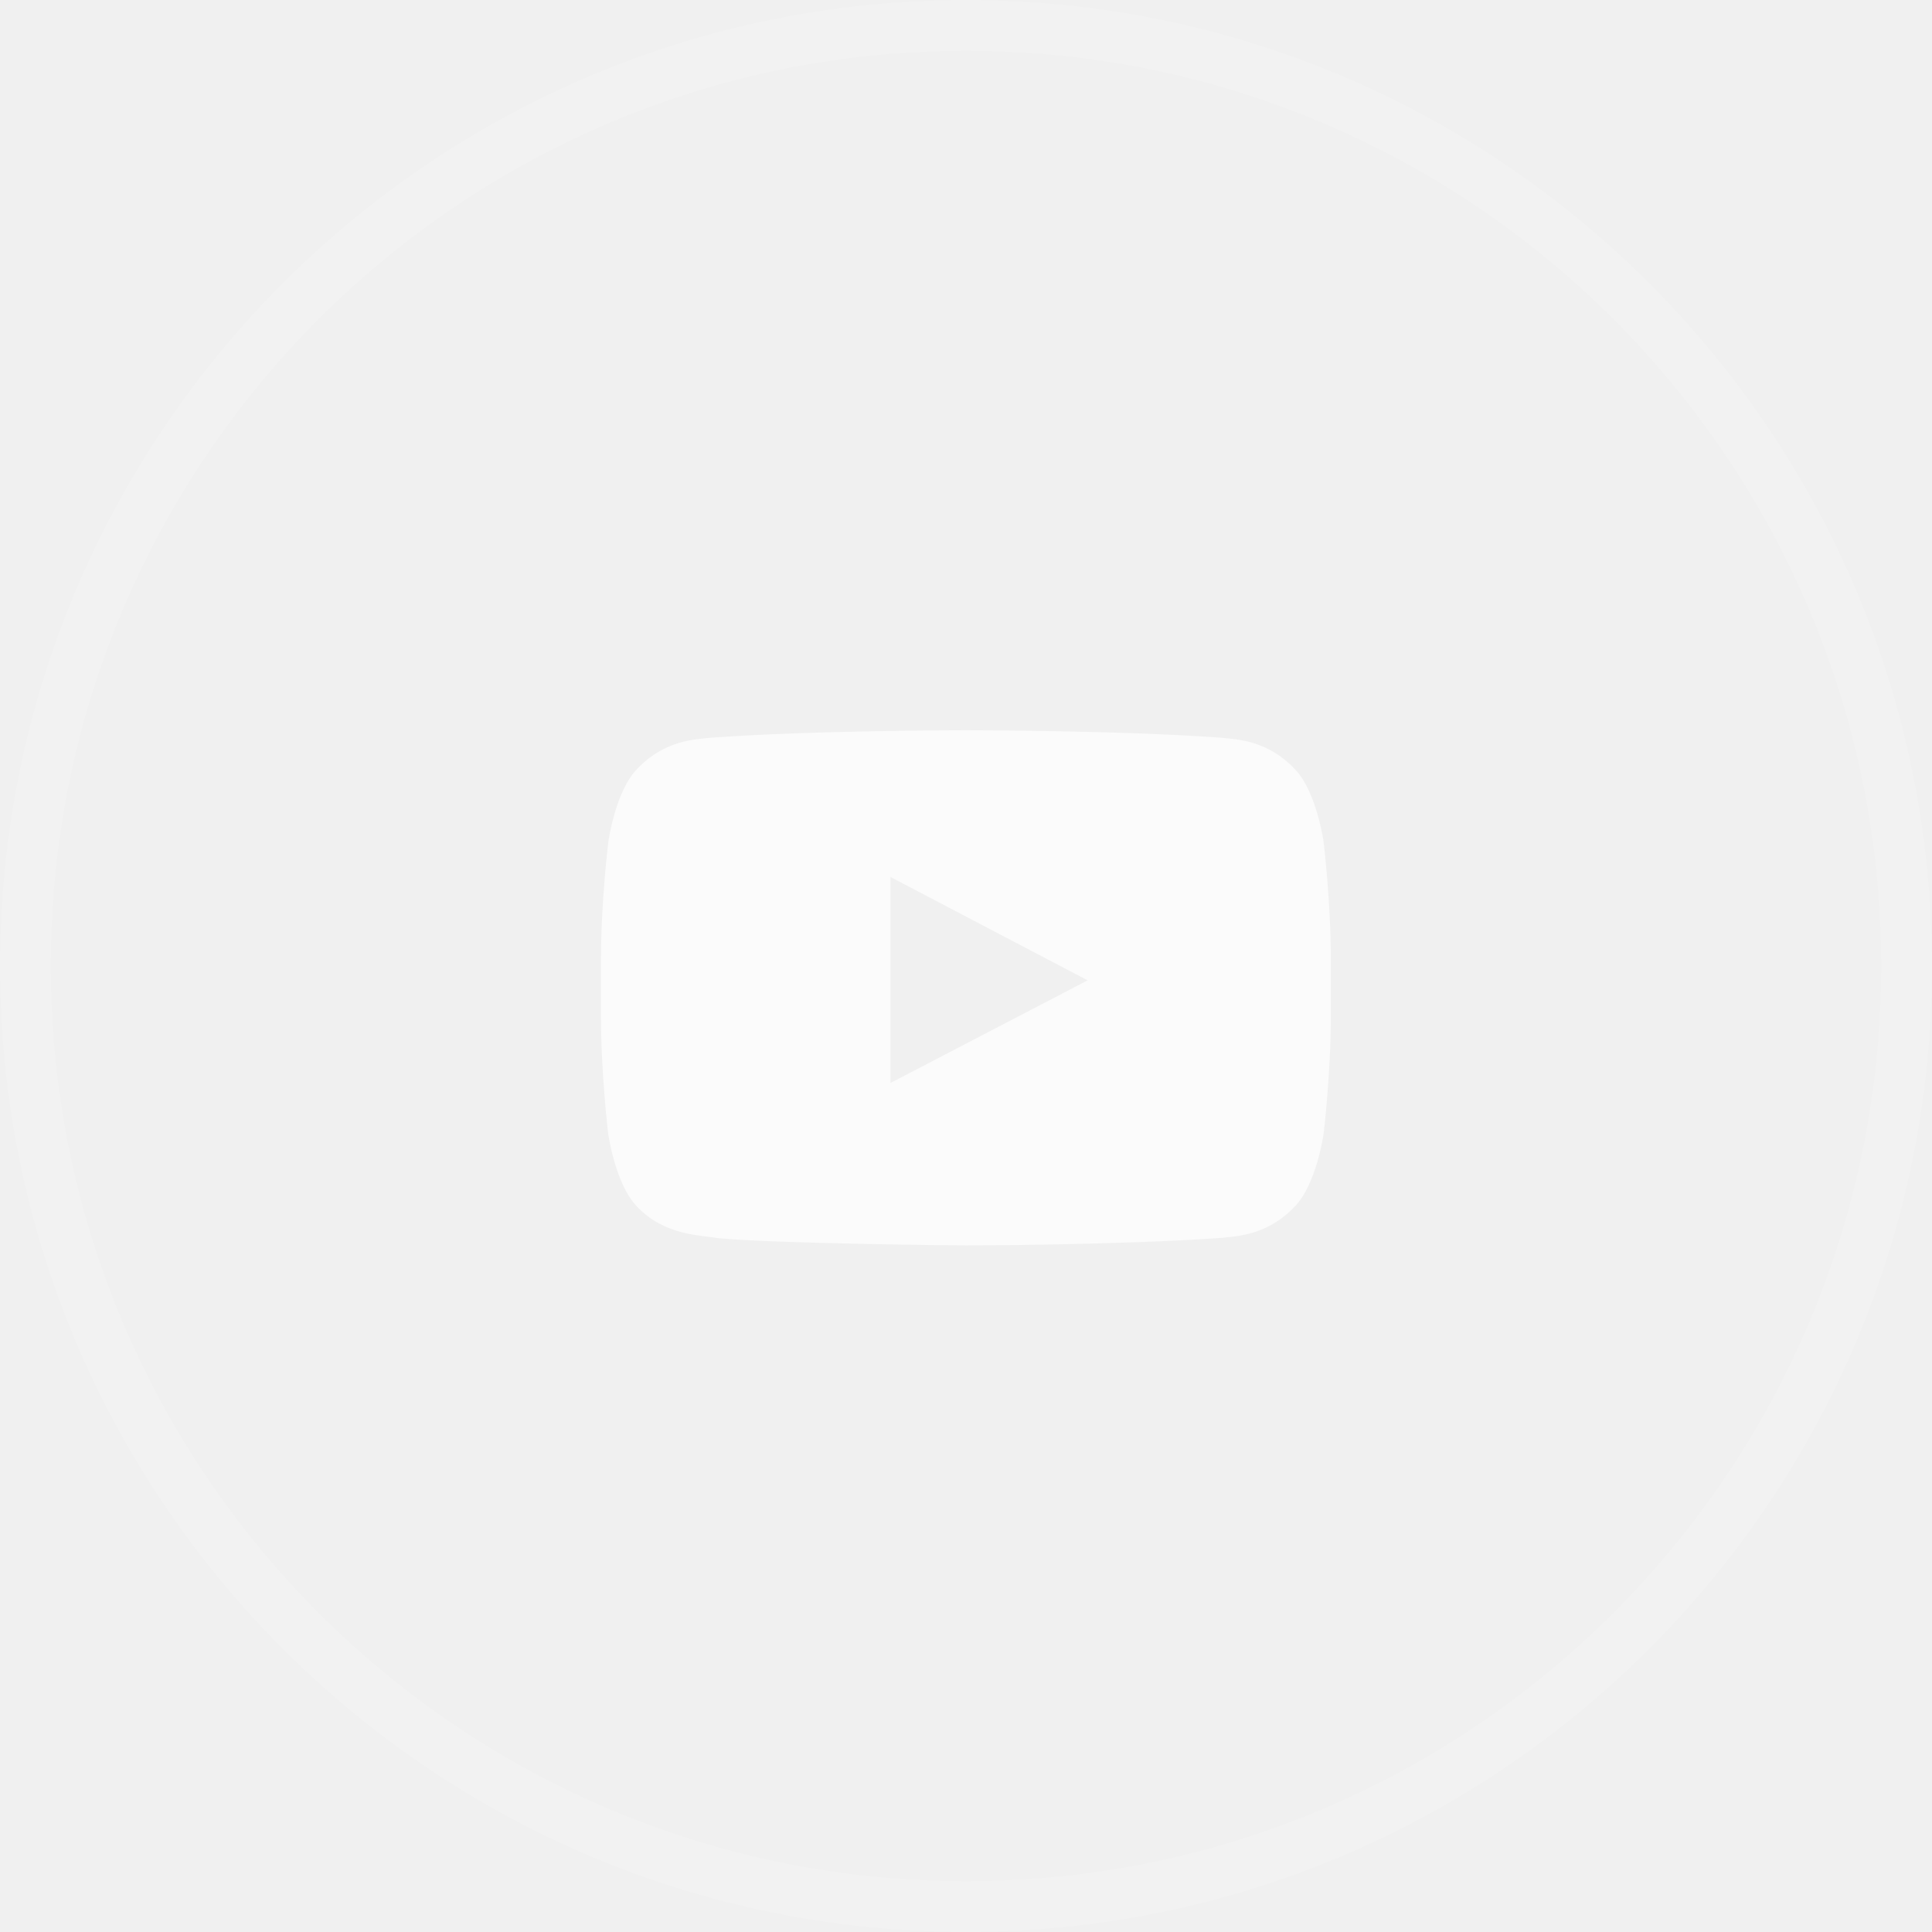
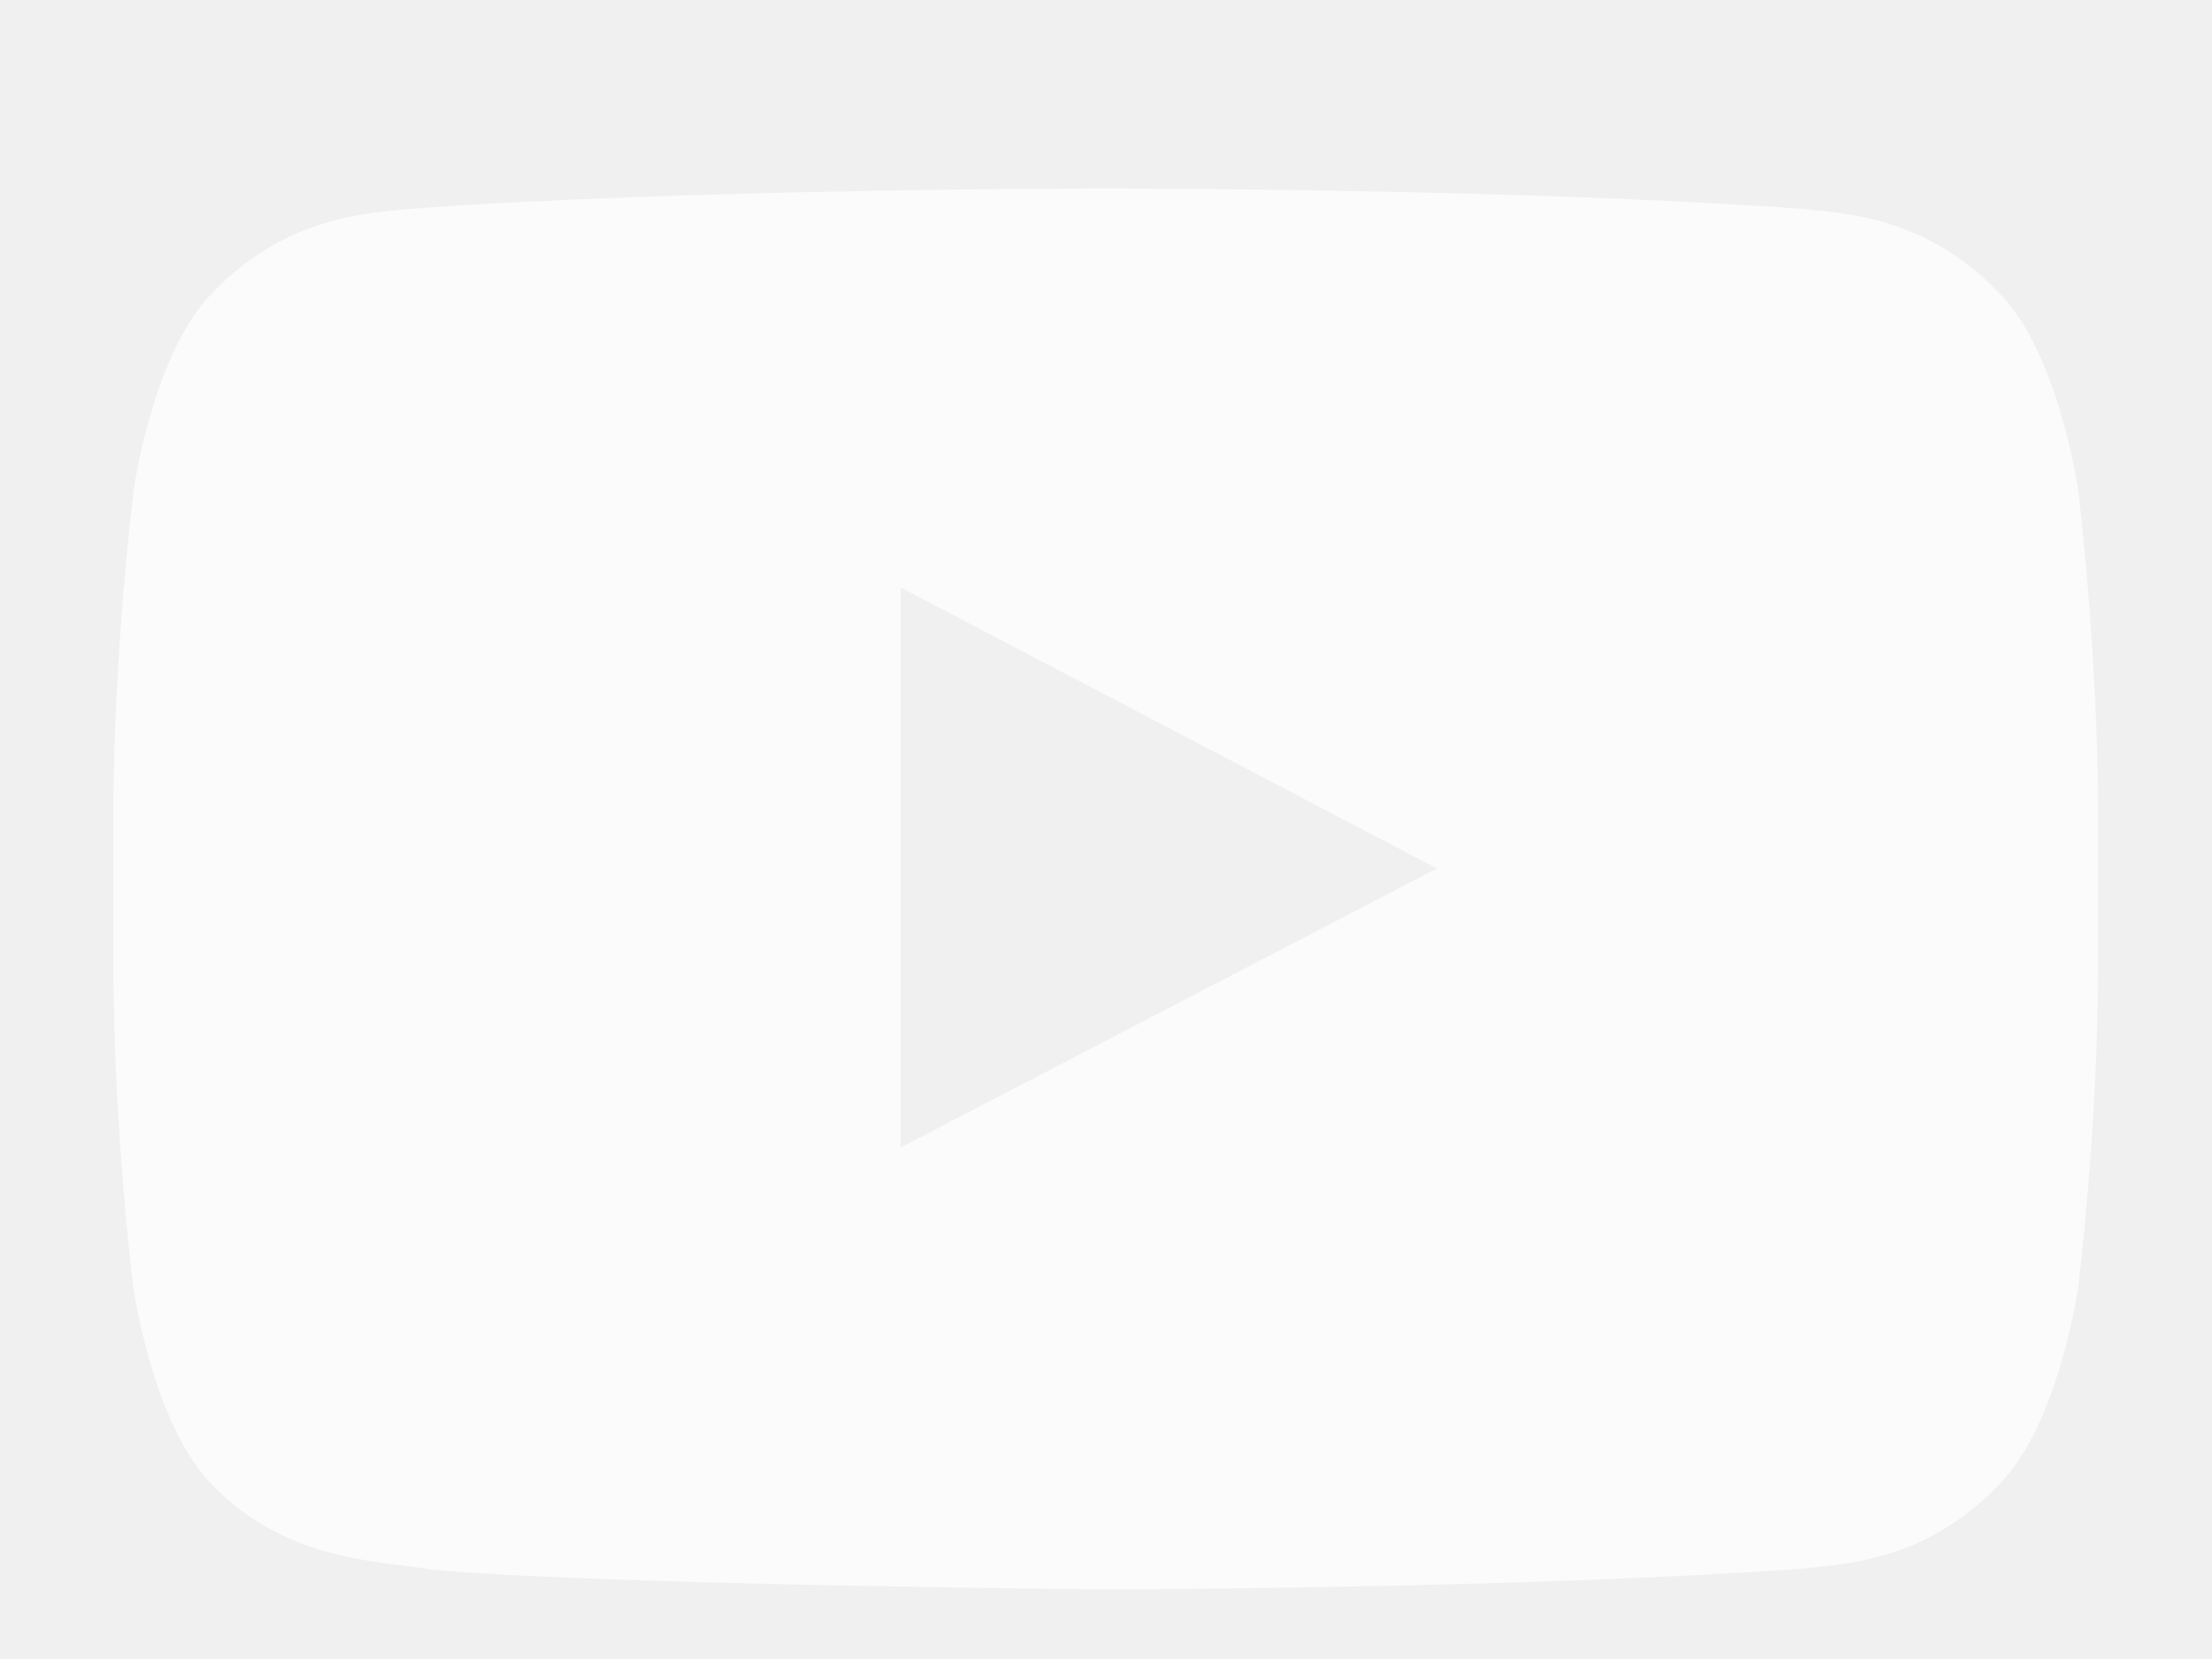
- <svg xmlns="http://www.w3.org/2000/svg" width="38" height="38" viewBox="0 0 38 38" fill="none">
-   <rect x="0.5" y="0.5" width="37" height="37" rx="18.5" stroke="white" stroke-opacity="0.12" />
-   <g clip-path="url(#clip0_1_60411)">
-     <g clip-path="url(#clip1_1_60411)">
-       <g clip-path="url(#clip2_1_60411)">
-         <path opacity="0.7" d="M26.033 16.55C26.033 16.55 25.893 15.556 25.461 15.12C24.914 14.546 24.303 14.543 24.023 14.51C22.015 14.363 19.001 14.363 19.001 14.363H18.995C18.995 14.363 15.981 14.363 13.974 14.51C13.693 14.543 13.082 14.546 12.535 15.12C12.104 15.556 11.966 16.55 11.966 16.55C11.966 16.55 11.82 17.718 11.82 18.883V19.974C11.82 21.14 11.963 22.307 11.963 22.307C11.963 22.307 12.104 23.301 12.533 23.737C13.079 24.311 13.797 24.291 14.117 24.353C15.266 24.463 18.998 24.497 18.998 24.497C18.998 24.497 22.015 24.491 24.023 24.348C24.303 24.314 24.914 24.311 25.461 23.737C25.893 23.301 26.033 22.307 26.033 22.307C26.033 22.307 26.176 21.142 26.176 19.974V18.883C26.176 17.718 26.033 16.55 26.033 16.55ZM17.515 21.3V17.25L21.392 19.282L17.515 21.3Z" fill="white" />
+ <svg xmlns="http://www.w3.org/2000/svg" width="16" height="12" viewBox="0 0 16 12" fill="none">
+   <g clip-path="url(#clip0_1_60412)">
+     <g clip-path="url(#clip1_1_60412)">
+       <g clip-path="url(#clip2_1_60412)">
+         <path opacity="0.7" d="M15.033 3.55C15.033 3.55 14.893 2.556 14.461 2.12C13.914 1.546 13.303 1.543 13.023 1.51C11.015 1.363 8.001 1.363 8.001 1.363H7.995C7.995 1.363 4.981 1.363 2.974 1.51C2.693 1.543 2.082 1.546 1.535 2.12C1.103 2.556 0.966 3.55 0.966 3.55C0.966 3.55 0.82 4.718 0.82 5.883V6.974C0.82 8.139 0.963 9.307 0.963 9.307C0.963 9.307 1.103 10.301 1.532 10.737C2.079 11.311 2.797 11.291 3.117 11.353C4.266 11.463 7.998 11.497 7.998 11.497C7.998 11.497 11.015 11.491 13.023 11.348C13.303 11.314 13.914 11.311 14.461 10.737C14.893 10.301 15.033 9.307 15.033 9.307C15.033 9.307 15.176 8.142 15.176 6.974V5.883C15.176 4.718 15.033 3.55 15.033 3.55ZM6.515 8.3V4.25L10.393 6.282L6.515 8.3Z" fill="white" />
      </g>
    </g>
  </g>
  <defs>
-     <clipPath id="clip0_1_60411">
-       <rect width="16" height="11" fill="white" transform="translate(11 13.5)" />
+     <clipPath id="clip0_1_60412">
+       <rect width="16" height="11" fill="white" transform="translate(0 0.5)" />
    </clipPath>
-     <clipPath id="clip1_1_60411">
-       <rect width="16" height="11" fill="white" transform="translate(11 13.5)" />
+     <clipPath id="clip1_1_60412">
+       <rect width="16" height="11" fill="white" transform="translate(0 0.5)" />
    </clipPath>
-     <clipPath id="clip2_1_60411">
-       <rect width="16" height="11" fill="white" transform="translate(11 13.5)" />
+     <clipPath id="clip2_1_60412">
+       <rect width="16" height="11" fill="white" transform="translate(0 0.5)" />
    </clipPath>
  </defs>
</svg>
